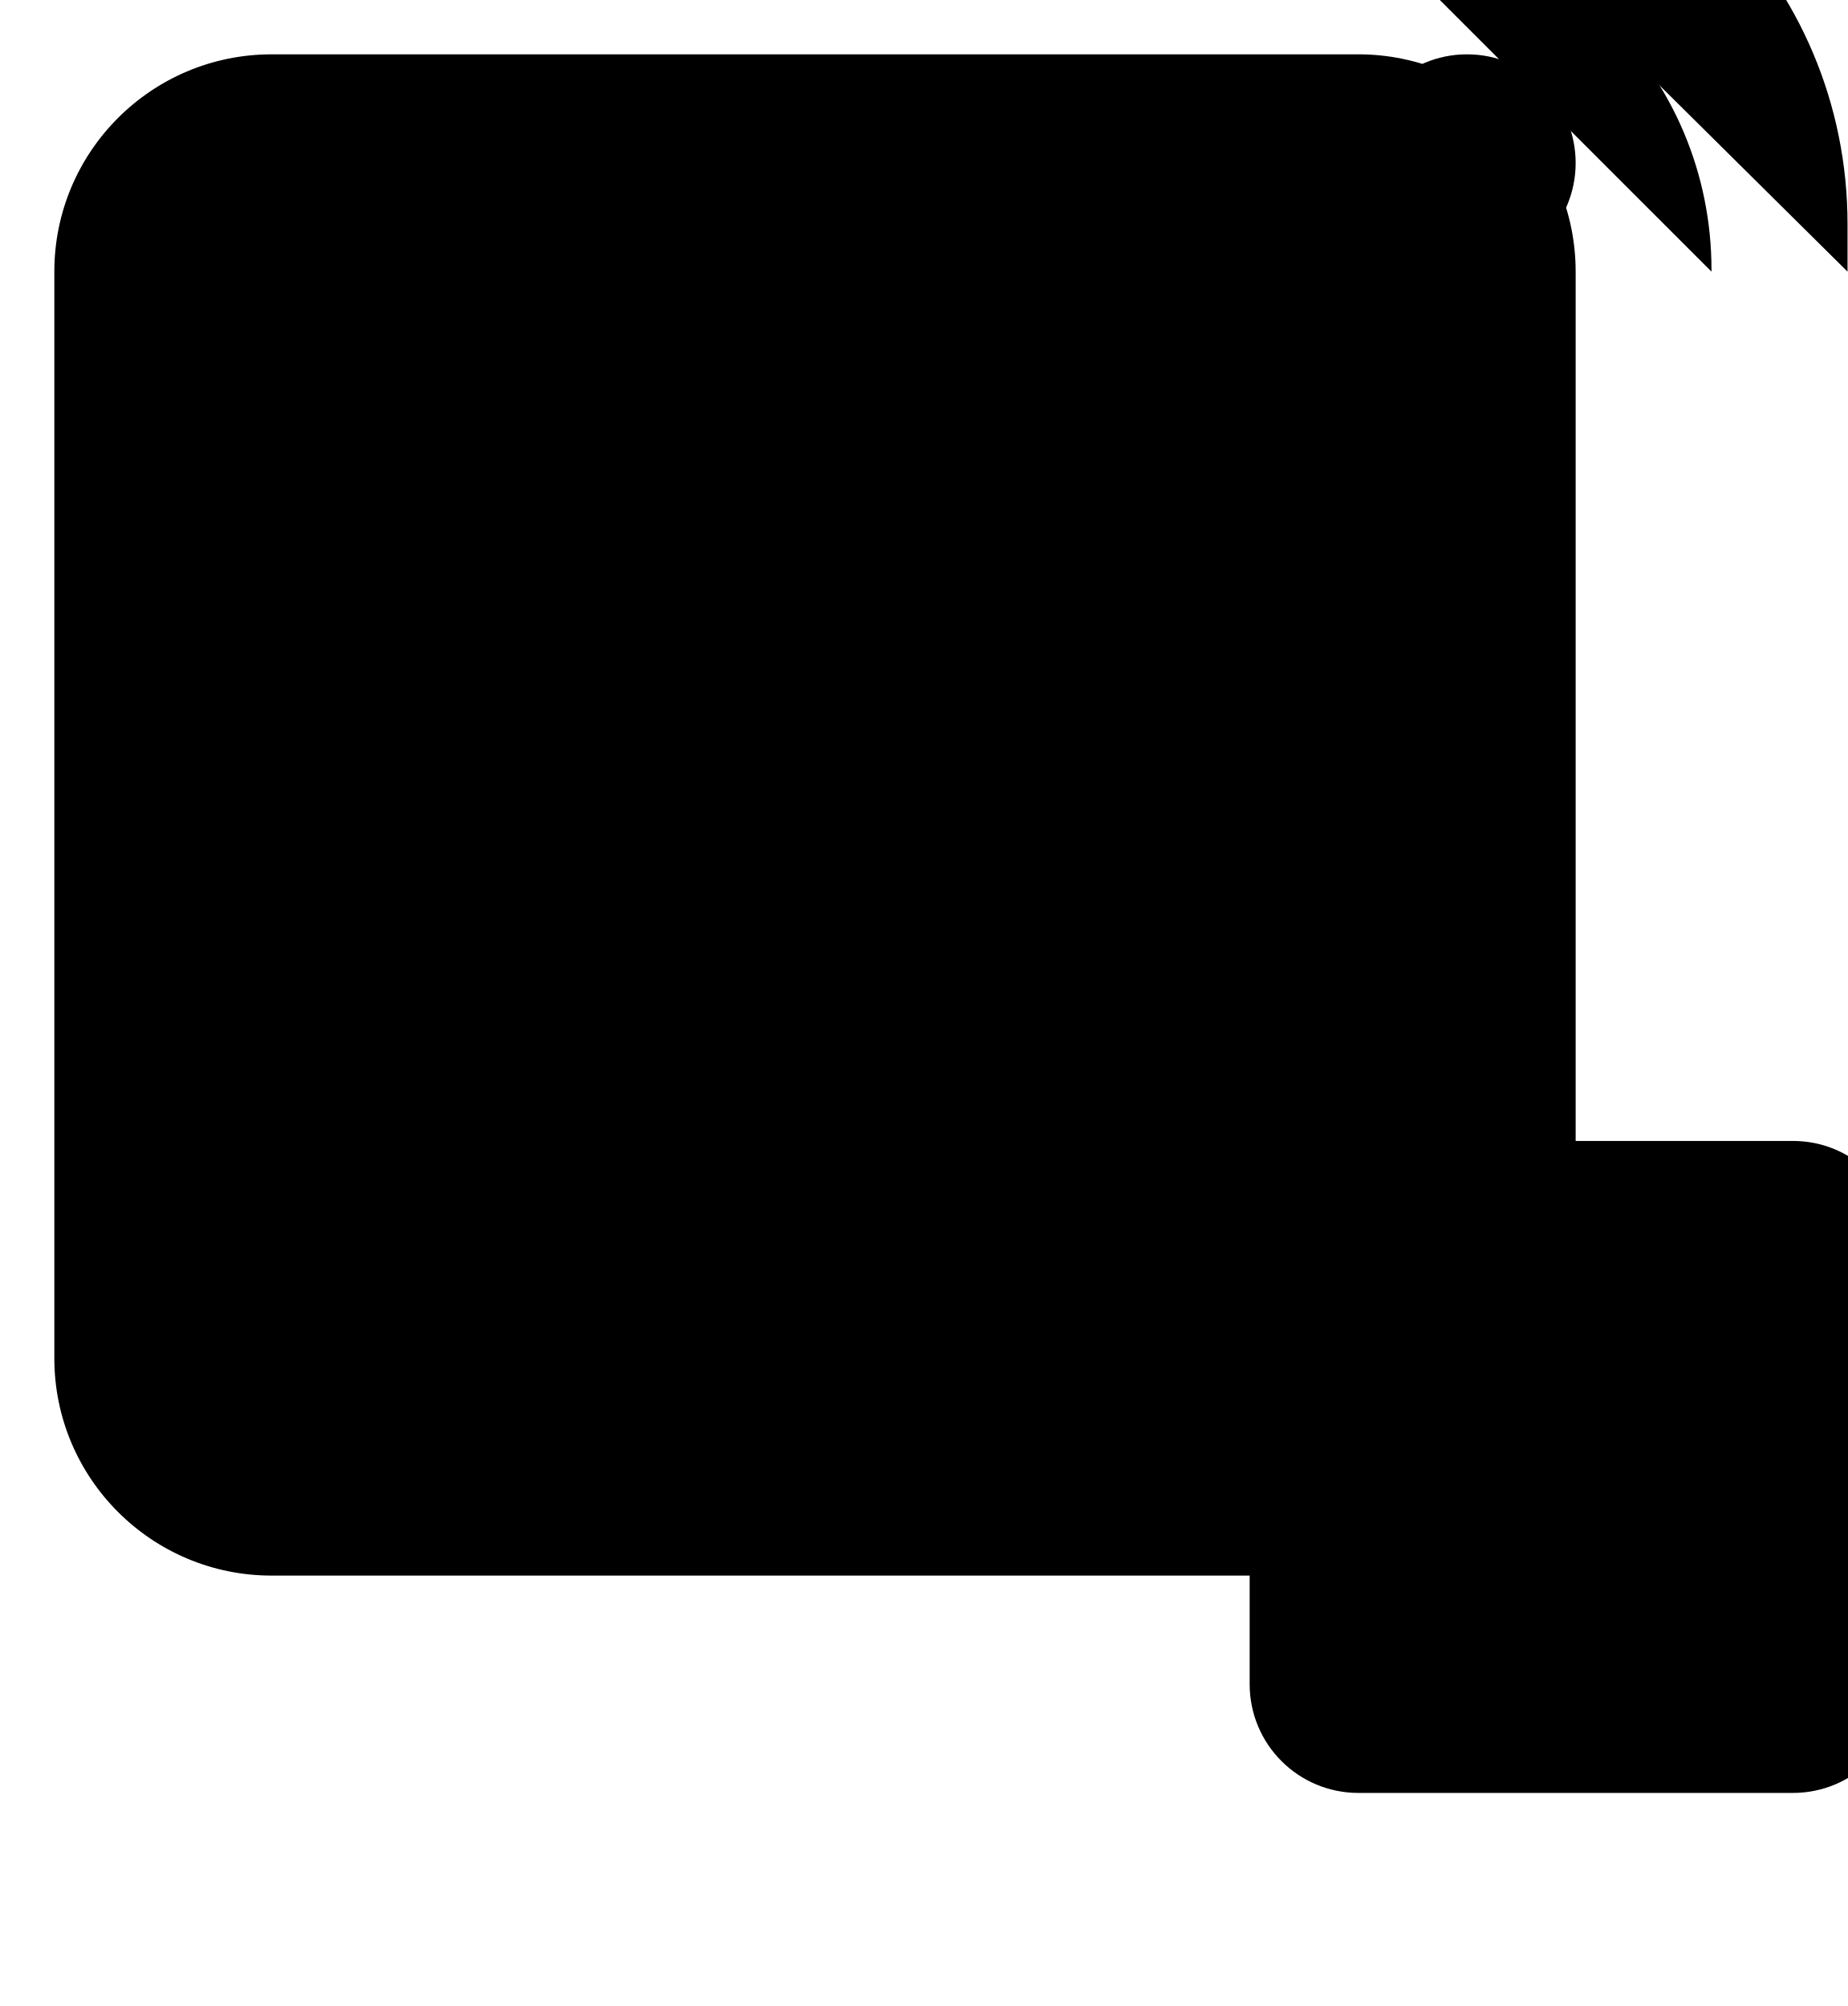
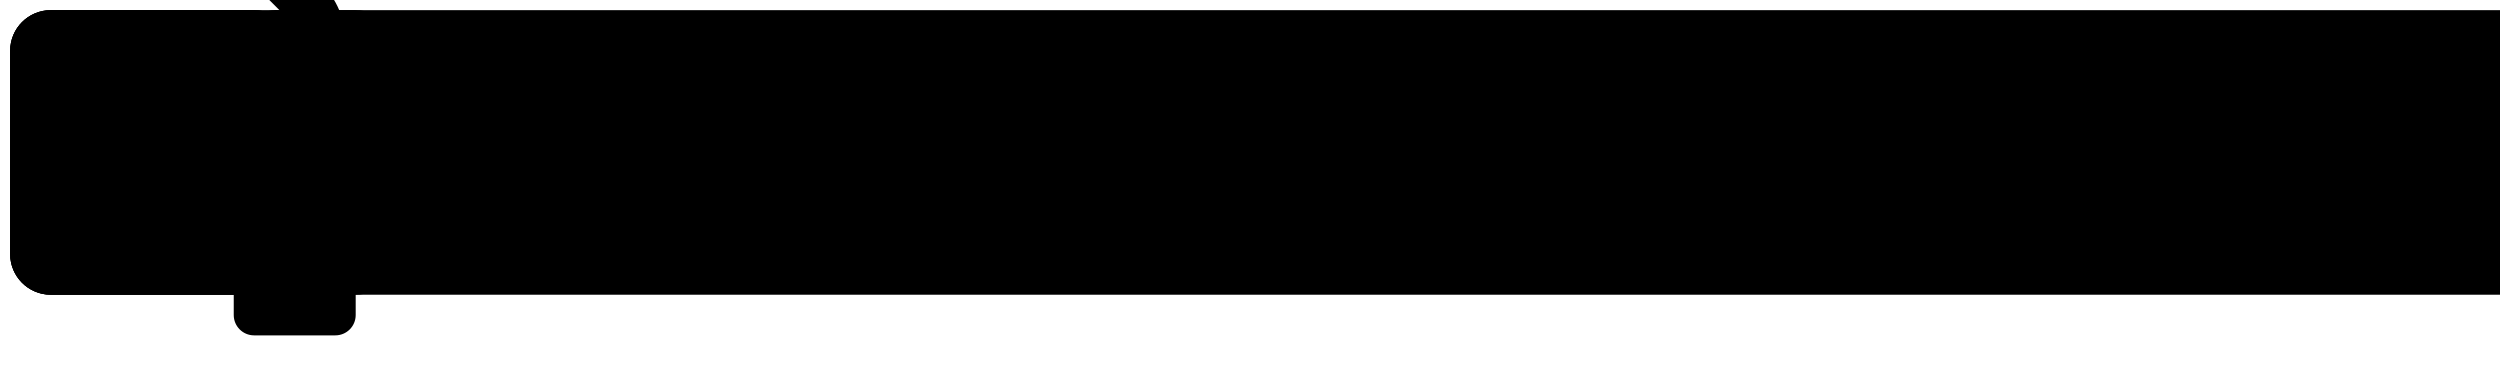
<svg xmlns="http://www.w3.org/2000/svg" class="clickable">
-   <path class="cline stand" d="M 34.004,5 V 4.127 c 0,-4.459 -3.585,-8.049 -8.039,-8.049 H 25" />
-   <path class="cline stand" d="M 31.5,5 V 4.967 C 31.5,1.384 28.619,-1.5 25.039,-1.5 H 25" />
-   <circle cx="27" cy="3" r="2" class="cfill cline rfill normal" />
-   <g class="replace">
-     <rect x="1" y="1" width="28" height="28" rx="4" class="cline hfill rfill stand" />
+   <g class="part-normal">
+     <rect x="1" y="1" width="28" height="28" rx="4" class="hfill rfill cline stand" />
    <path class="normal" style="fill:#000000;" d="m 21.561,10.184 c 0,-0.032 0,-0.032 0,-0.032 C 21.076,9.505 20.495,8.956 19.816,8.439 l 0,0.032 C 19.266,8.891 18.717,9.344 18.2,9.796 17.974,9.667 17.78,9.57 17.586,9.473 17.327,9.344 17.069,9.215 16.778,9.15 16.681,9.118 16.584,9.085 16.487,9.085 16.422,8.374 16.357,7.663 16.261,6.952 15.937,6.887 15.614,6.887 15.259,6.855 c -0.097,0 -0.194,0 -0.259,0 -0.097,0 -0.194,0 -0.259,0 -0.323,0.032 -0.614,0.032 -0.905,0.097 -0.097,0.679 -0.162,1.39 -0.194,2.101 -0.129,0 -0.226,0.032 -0.356,0.065 -0.032,0 -0.065,0 -0.097,0.032 -0.259,0.065 -0.517,0.194 -0.776,0.323 -0.226,0.097 -0.42,0.194 -0.614,0.323 -0.549,-0.452 -1.067,-0.873 -1.616,-1.325 0,0 0,0 -0.032,-0.032 C 10.023,8.536 9.893,8.633 9.796,8.73 9.57,8.891 9.376,9.085 9.215,9.279 8.924,9.538 8.697,9.861 8.439,10.184 c 0,0 0,0 0.032,0 0.42,0.549 0.873,1.067 1.325,1.616 -0.129,0.194 -0.259,0.42 -0.356,0.614 -0.129,0.259 -0.226,0.549 -0.291,0.808 -0.065,0.129 -0.097,0.259 -0.097,0.356 -0.711,0.065 -1.422,0.129 -2.101,0.226 -0.065,0.323 -0.097,0.646 -0.097,1.002 0,0.485 0.032,0.97 0.129,1.422 0.679,0.065 1.357,0.129 2.069,0.194 0,0.129 0.032,0.259 0.097,0.356 0.065,0.291 0.162,0.549 0.291,0.84 0.129,0.226 0.226,0.452 0.388,0.646 -0.452,0.549 -0.905,1.067 -1.325,1.616 0.485,0.679 1.067,1.261 1.745,1.745 l 0,-0.032 c 0.517,-0.42 1.067,-0.873 1.584,-1.325 l 0.032,0 c 0.162,0.097 0.356,0.194 0.517,0.291 0.291,0.129 0.614,0.259 0.905,0.323 0.129,0.032 0.226,0.065 0.323,0.097 0.065,0.679 0.129,1.39 0.226,2.101 0.291,0.032 0.582,0.065 0.905,0.065 0.065,0 0.259,0 0.485,0 0.356,0 0.711,-0.032 1.067,-0.097 0.065,-0.679 0.129,-1.39 0.194,-2.101 0.097,-0.032 0.194,-0.065 0.291,-0.097 l 0,0 c 0.291,-0.065 0.549,-0.162 0.808,-0.291 0.226,-0.097 0.452,-0.226 0.679,-0.388 0,0.032 0,0.032 0.032,0.032 0.517,0.452 1.067,0.905 1.616,1.325 0.097,-0.065 0.194,-0.129 0.323,-0.226 0.194,-0.162 0.388,-0.356 0.549,-0.549 0.291,-0.291 0.582,-0.614 0.84,-0.97 -0.452,-0.549 -0.905,-1.099 -1.357,-1.616 0,-0.032 0,-0.032 0,-0.032 0.097,-0.162 0.194,-0.356 0.291,-0.549 0.097,-0.259 0.226,-0.517 0.291,-0.776 0,-0.032 0,-0.065 0.032,-0.065 0,-0.129 0.032,-0.226 0.065,-0.291 0.711,-0.065 1.422,-0.129 2.101,-0.194 0.065,-0.323 0.065,-0.646 0.097,-0.97 0,-0.097 0,-0.194 0,-0.291 0,-0.065 0,-0.162 0,-0.259 -0.032,-0.323 -0.032,-0.646 -0.097,-0.97 -0.679,-0.065 -1.39,-0.129 -2.101,-0.194 -0.032,-0.097 -0.065,-0.194 -0.065,-0.291 -0.097,-0.291 -0.194,-0.582 -0.323,-0.873 -0.097,-0.194 -0.226,-0.42 -0.323,-0.614 0.42,-0.517 0.873,-1.067 1.325,-1.616 z m -8.63,2.683 c 0.582,-0.614 1.293,-0.905 2.101,-0.873 0.84,-0.032 1.519,0.259 2.133,0.873 0.582,0.582 0.873,1.293 0.873,2.101 0,0.84 -0.291,1.519 -0.873,2.133 -0.614,0.582 -1.293,0.873 -2.133,0.873 -0.808,0 -1.519,-0.291 -2.101,-0.873 -0.582,-0.614 -0.873,-1.293 -0.873,-2.133 0,-0.808 0.291,-1.519 0.873,-2.101 z" />
  </g>
-   <rect x="23" y="21" width="12" height="12" rx="2" class="cline rfill stand" />
-   <text transform="translate(29,30.75)" class="small">s</text>
+   <g class="part-start" clip-path="url(#startclip)">
+     <rect x="1" y="1" width="38" height="28" rx="4" class="hfill rfill cline stand" />
+     <path class="normal" style="fill:#000000;" d="m 21.561,10.184 c 0,-0.032 0,-0.032 0,-0.032 C 21.076,9.505 20.495,8.956 19.816,8.439 l 0,0.032 C 19.266,8.891 18.717,9.344 18.2,9.796 17.974,9.667 17.78,9.57 17.586,9.473 17.327,9.344 17.069,9.215 16.778,9.15 16.681,9.118 16.584,9.085 16.487,9.085 16.422,8.374 16.357,7.663 16.261,6.952 15.937,6.887 15.614,6.887 15.259,6.855 c -0.097,0 -0.194,0 -0.259,0 -0.097,0 -0.194,0 -0.259,0 -0.323,0.032 -0.614,0.032 -0.905,0.097 -0.097,0.679 -0.162,1.39 -0.194,2.101 -0.129,0 -0.226,0.032 -0.356,0.065 -0.032,0 -0.065,0 -0.097,0.032 -0.259,0.065 -0.517,0.194 -0.776,0.323 -0.226,0.097 -0.42,0.194 -0.614,0.323 -0.549,-0.452 -1.067,-0.873 -1.616,-1.325 0,0 0,0 -0.032,-0.032 C 10.023,8.536 9.893,8.633 9.796,8.73 9.57,8.891 9.376,9.085 9.215,9.279 8.924,9.538 8.697,9.861 8.439,10.184 c 0,0 0,0 0.032,0 0.42,0.549 0.873,1.067 1.325,1.616 -0.129,0.194 -0.259,0.42 -0.356,0.614 -0.129,0.259 -0.226,0.549 -0.291,0.808 -0.065,0.129 -0.097,0.259 -0.097,0.356 -0.711,0.065 -1.422,0.129 -2.101,0.226 -0.065,0.323 -0.097,0.646 -0.097,1.002 0,0.485 0.032,0.97 0.129,1.422 0.679,0.065 1.357,0.129 2.069,0.194 0,0.129 0.032,0.259 0.097,0.356 0.065,0.291 0.162,0.549 0.291,0.84 0.129,0.226 0.226,0.452 0.388,0.646 -0.452,0.549 -0.905,1.067 -1.325,1.616 0.485,0.679 1.067,1.261 1.745,1.745 l 0,-0.032 c 0.517,-0.42 1.067,-0.873 1.584,-1.325 l 0.032,0 c 0.162,0.097 0.356,0.194 0.517,0.291 0.291,0.129 0.614,0.259 0.905,0.323 0.129,0.032 0.226,0.065 0.323,0.097 0.065,0.679 0.129,1.39 0.226,2.101 0.291,0.032 0.582,0.065 0.905,0.065 0.065,0 0.259,0 0.485,0 0.356,0 0.711,-0.032 1.067,-0.097 0.065,-0.679 0.129,-1.39 0.194,-2.101 0.097,-0.032 0.194,-0.065 0.291,-0.097 l 0,0 c 0.291,-0.065 0.549,-0.162 0.808,-0.291 0.226,-0.097 0.452,-0.226 0.679,-0.388 0,0.032 0,0.032 0.032,0.032 0.517,0.452 1.067,0.905 1.616,1.325 0.097,-0.065 0.194,-0.129 0.323,-0.226 0.194,-0.162 0.388,-0.356 0.549,-0.549 0.291,-0.291 0.582,-0.614 0.84,-0.97 -0.452,-0.549 -0.905,-1.099 -1.357,-1.616 0,-0.032 0,-0.032 0,-0.032 0.097,-0.162 0.194,-0.356 0.291,-0.549 0.097,-0.259 0.226,-0.517 0.291,-0.776 0,-0.032 0,-0.065 0.032,-0.065 0,-0.129 0.032,-0.226 0.065,-0.291 0.711,-0.065 1.422,-0.129 2.101,-0.194 0.065,-0.323 0.065,-0.646 0.097,-0.97 0,-0.097 0,-0.194 0,-0.291 0,-0.065 0,-0.162 0,-0.259 -0.032,-0.323 -0.032,-0.646 -0.097,-0.97 -0.679,-0.065 -1.39,-0.129 -2.101,-0.194 -0.032,-0.097 -0.065,-0.194 -0.065,-0.291 -0.097,-0.291 -0.194,-0.582 -0.323,-0.873 -0.097,-0.194 -0.226,-0.42 -0.323,-0.614 0.42,-0.517 0.873,-1.067 1.325,-1.616 z m -8.63,2.683 c 0.582,-0.614 1.293,-0.905 2.101,-0.873 0.84,-0.032 1.519,0.259 2.133,0.873 0.582,0.582 0.873,1.293 0.873,2.101 0,0.84 -0.291,1.519 -0.873,2.133 -0.614,0.582 -1.293,0.873 -2.133,0.873 -0.808,0 -1.519,-0.291 -2.101,-0.873 -0.582,-0.614 -0.873,-1.293 -0.873,-2.133 0,-0.808 0.291,-1.519 0.873,-2.101 z" />
+   </g>
+   <g class="part-end" clip-path="url(#endclip)">
+     <rect x="1" y="1" width="28" height="28" rx="4" class="hfill rfill cline stand" />
+   </g>
+   <g class="part-middle" transform="translate(27,0)">
+     <rect x="0" y="1" width="220" height="28" class="hfill rfill standwithout" />
+     <line x1="0" y1="1" x2="220" y2="1" class="standline cline" />
+     <line x1="0" y1="29" x2="220" y2="29" class="standline cline" />
+     <text transform="translate(0,20)" class="label" />
+   </g>
+   <g class="part-extra" transform="">
+     <rect x="23" y="21" width="12" height="12" rx="2" class="cline rfill stand" />
+     <text transform="translate(29,30.75)" class="small">s</text>
+     <path class="cline stand" d="M 34.004,5 V 4.127 c 0,-4.459 -3.585,-8.049 -8.039,-8.049 H 25" />
+     <path class="cline stand" d="M 31.5,5 V 4.967 C 31.5,1.384 28.619,-1.5 25.039,-1.5 H 25" />
+     <circle cx="27" cy="3" r="2" class="cfill cline rfill normal" />
+   </g>
</svg>
